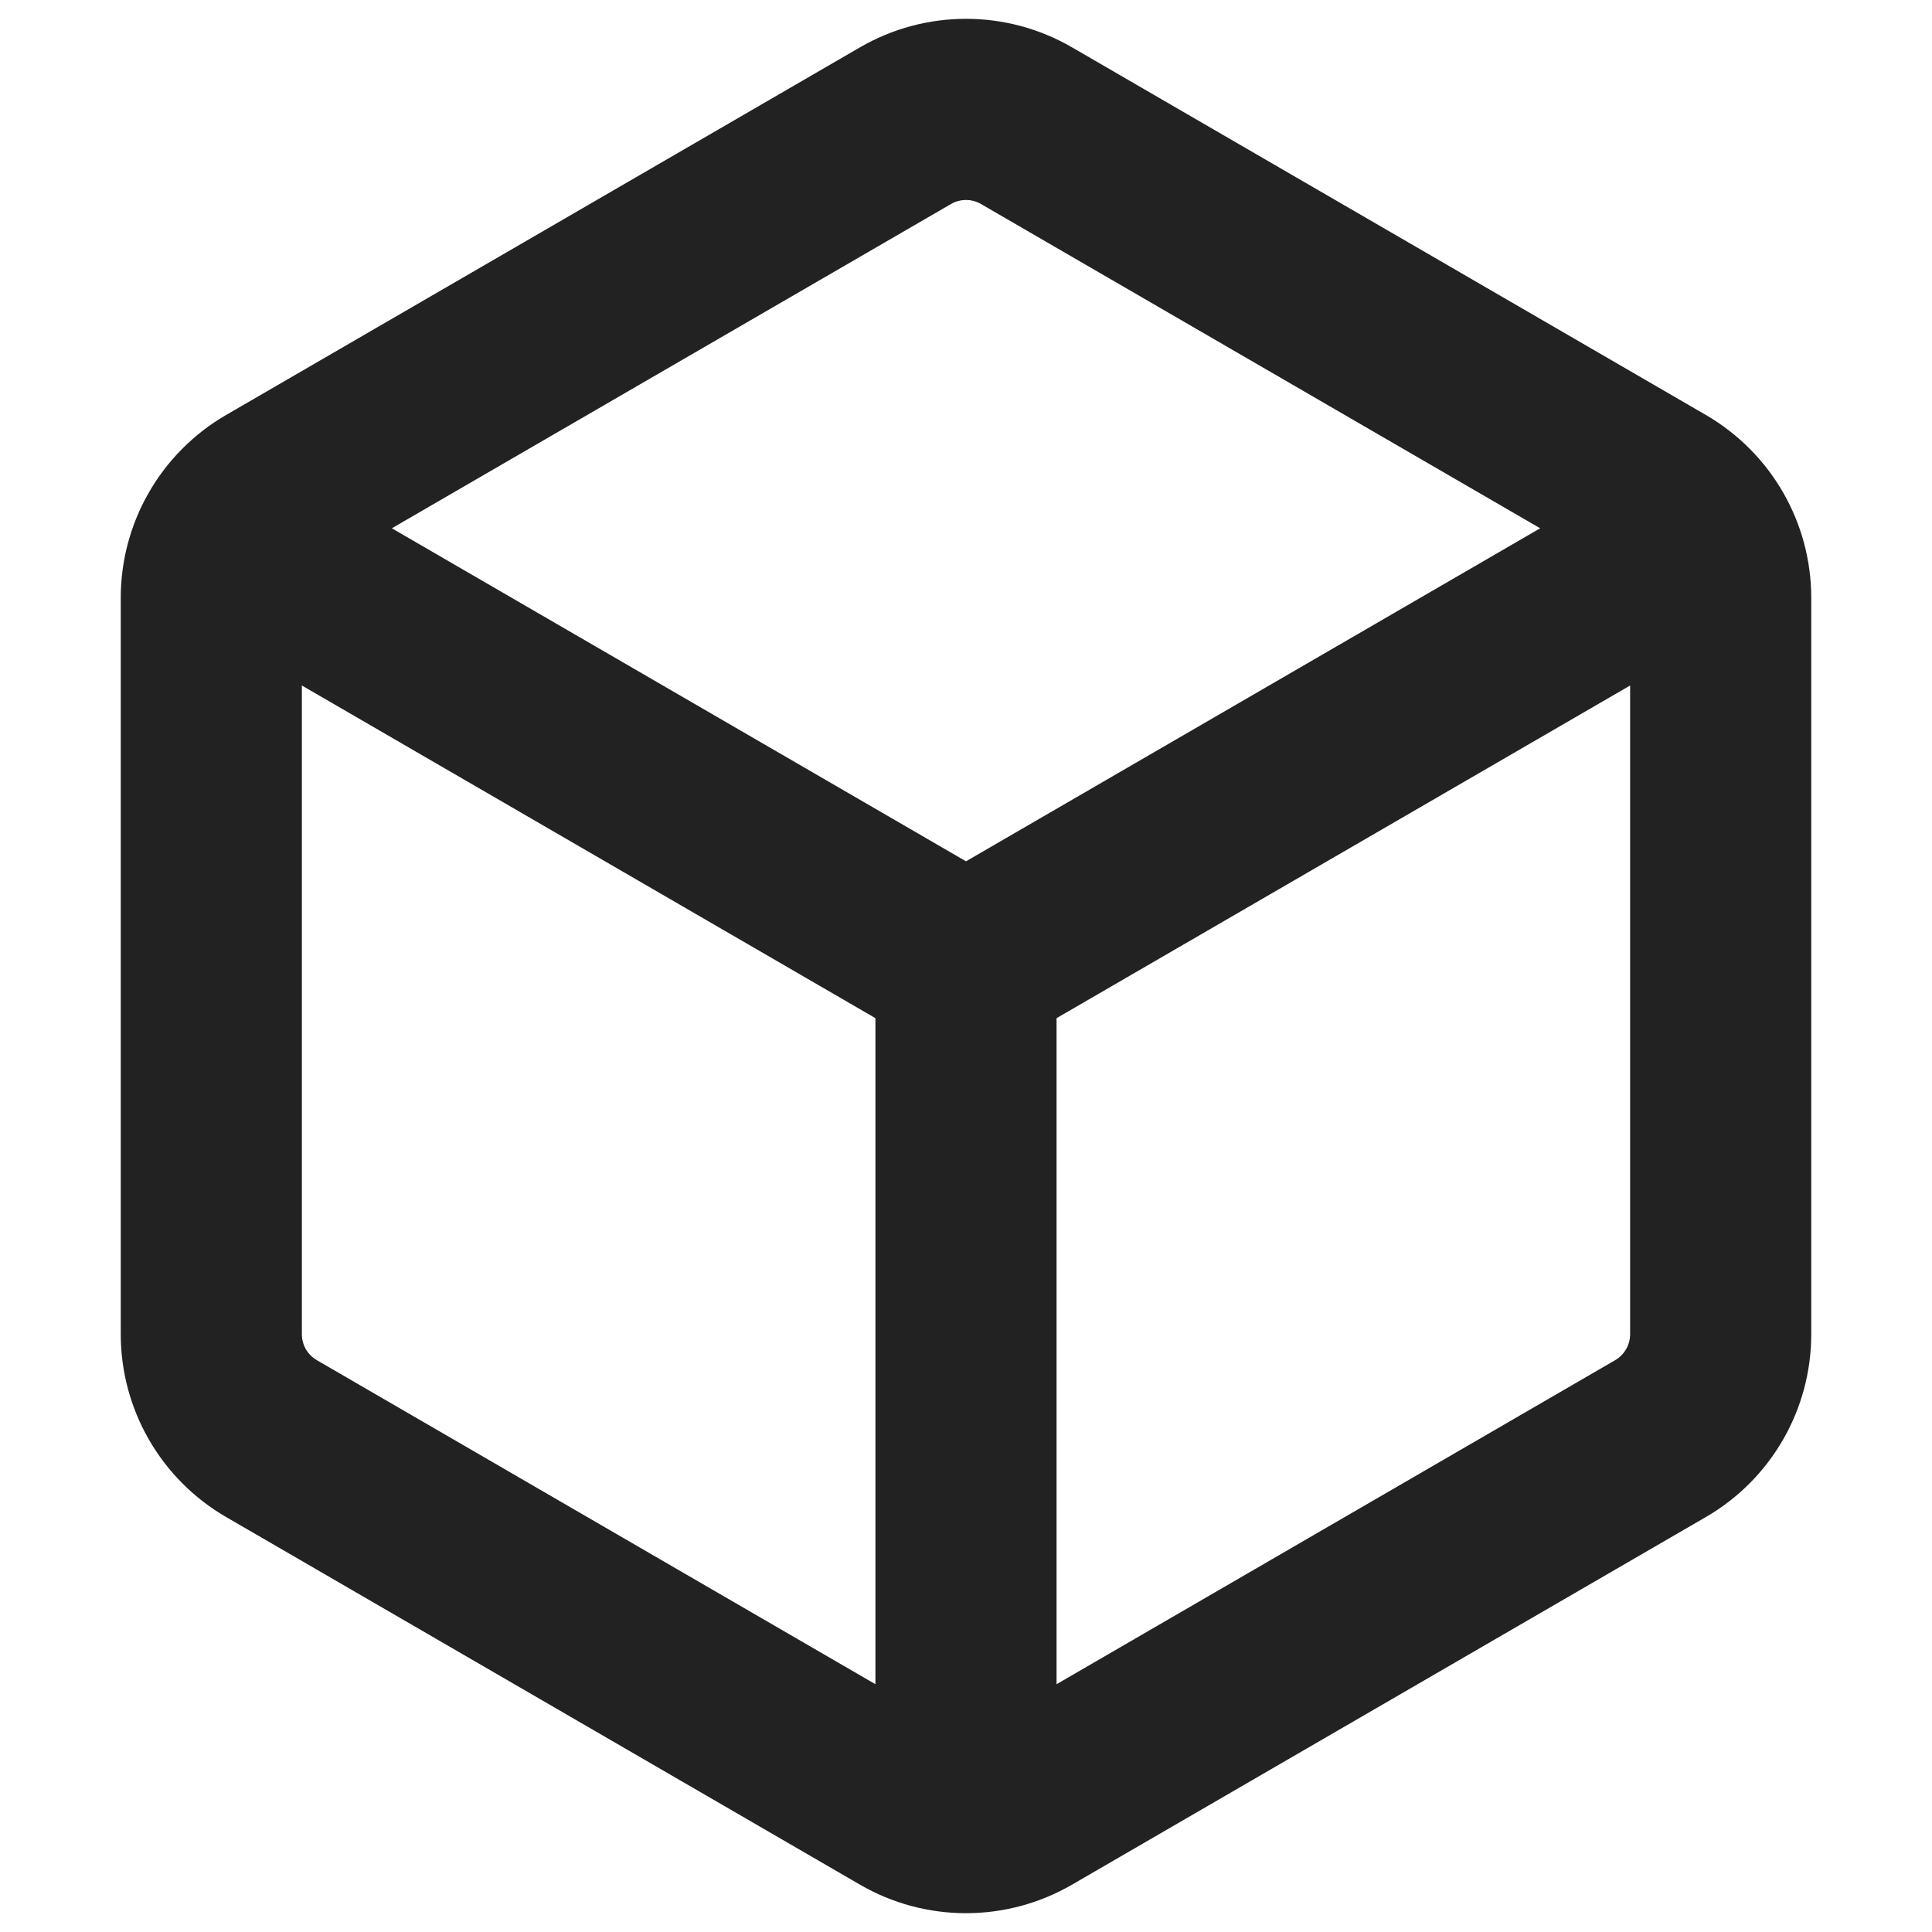
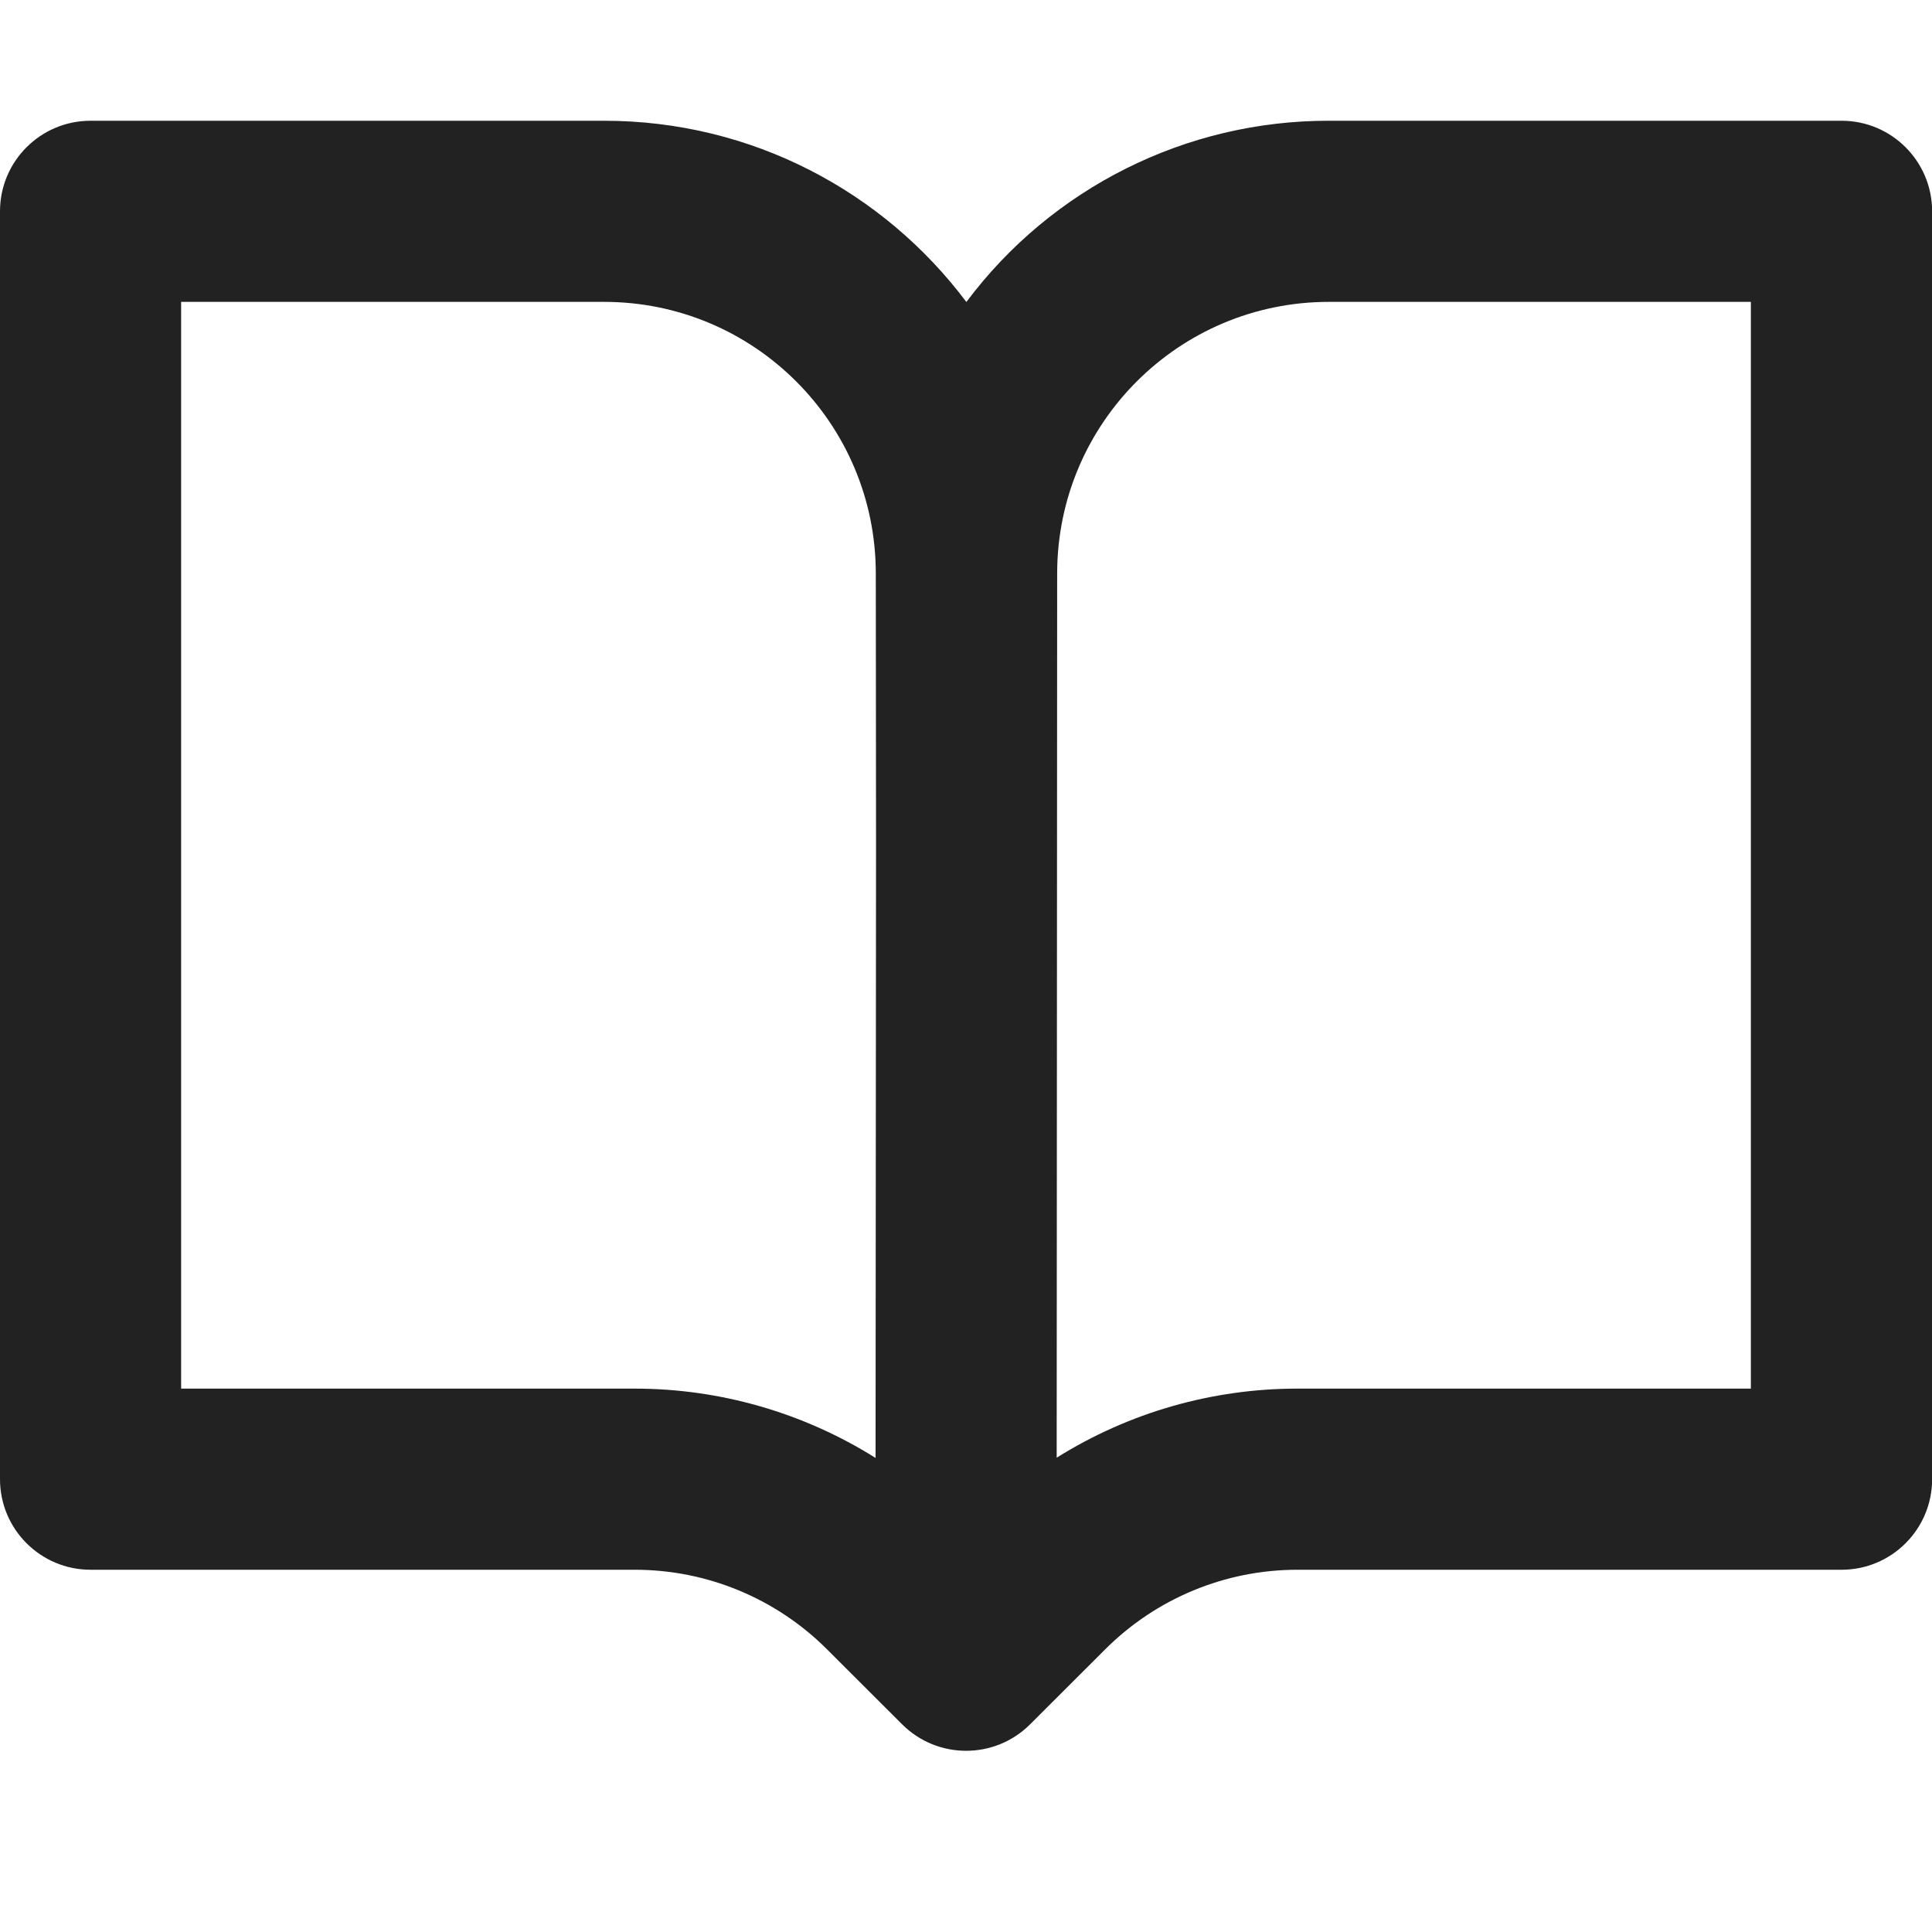
<svg xmlns="http://www.w3.org/2000/svg" viewBox="0 0 16 16" width="16" height="16">
  <style>
    * {
      fill: #222;
    }

    @media (prefers-color-scheme: dark) {
      * {
        fill: #ddd;
      }
    }
  </style>
-   <path d="M8.878.392l5.25 3.045c.54.314.872.89.872 1.514v6.098a1.75 1.75 0 01-.872 1.514l-5.25 3.045a1.75 1.75 0 01-1.756 0l-5.25-3.045A1.75 1.75 0 011 11.049V4.951c0-.624.332-1.201.872-1.514L7.122.392a1.75 1.75 0 011.756 0zM7.875 1.69l-4.63 2.685L8 7.133l4.755-2.758-4.63-2.685a.248.248 0 00-.25 0zM2.5 5.677v5.372c0 .09.047.171.125.216l4.625 2.683V8.432zm6.25 8.271l4.625-2.683a.25.25 0 00.125-.216V5.677L8.75 8.432z">
+   <path d="M0 1.75A.75.75 0 0 1 .75 1h4.253c1.227 0 2.317.59 3 1.501A3.743 3.743 0 0 1 11.006 1h4.245a.75.75 0 0 1 .75.75v10.5a.75.75 0 0 1-.75.75h-4.507a2.25 2.25 0 0 0-1.591.659l-.622.621a.75.75 0 0 1-1.06 0l-.622-.621A2.25 2.25 0 0 0 5.258 13H.75a.75.75 0 0 1-.75-.75Zm7.251 10.324.004-5.073-.002-2.253A2.25 2.25 0 0 0 5.003 2.5H1.5v9h3.757a3.75 3.75 0 0 1 1.994.574ZM8.755 4.75l-.004 7.322a3.752 3.752 0 0 1 1.992-.572H14.5v-9h-3.495a2.25 2.25 0 0 0-2.25 2.25Z">
  </path>
</svg>
